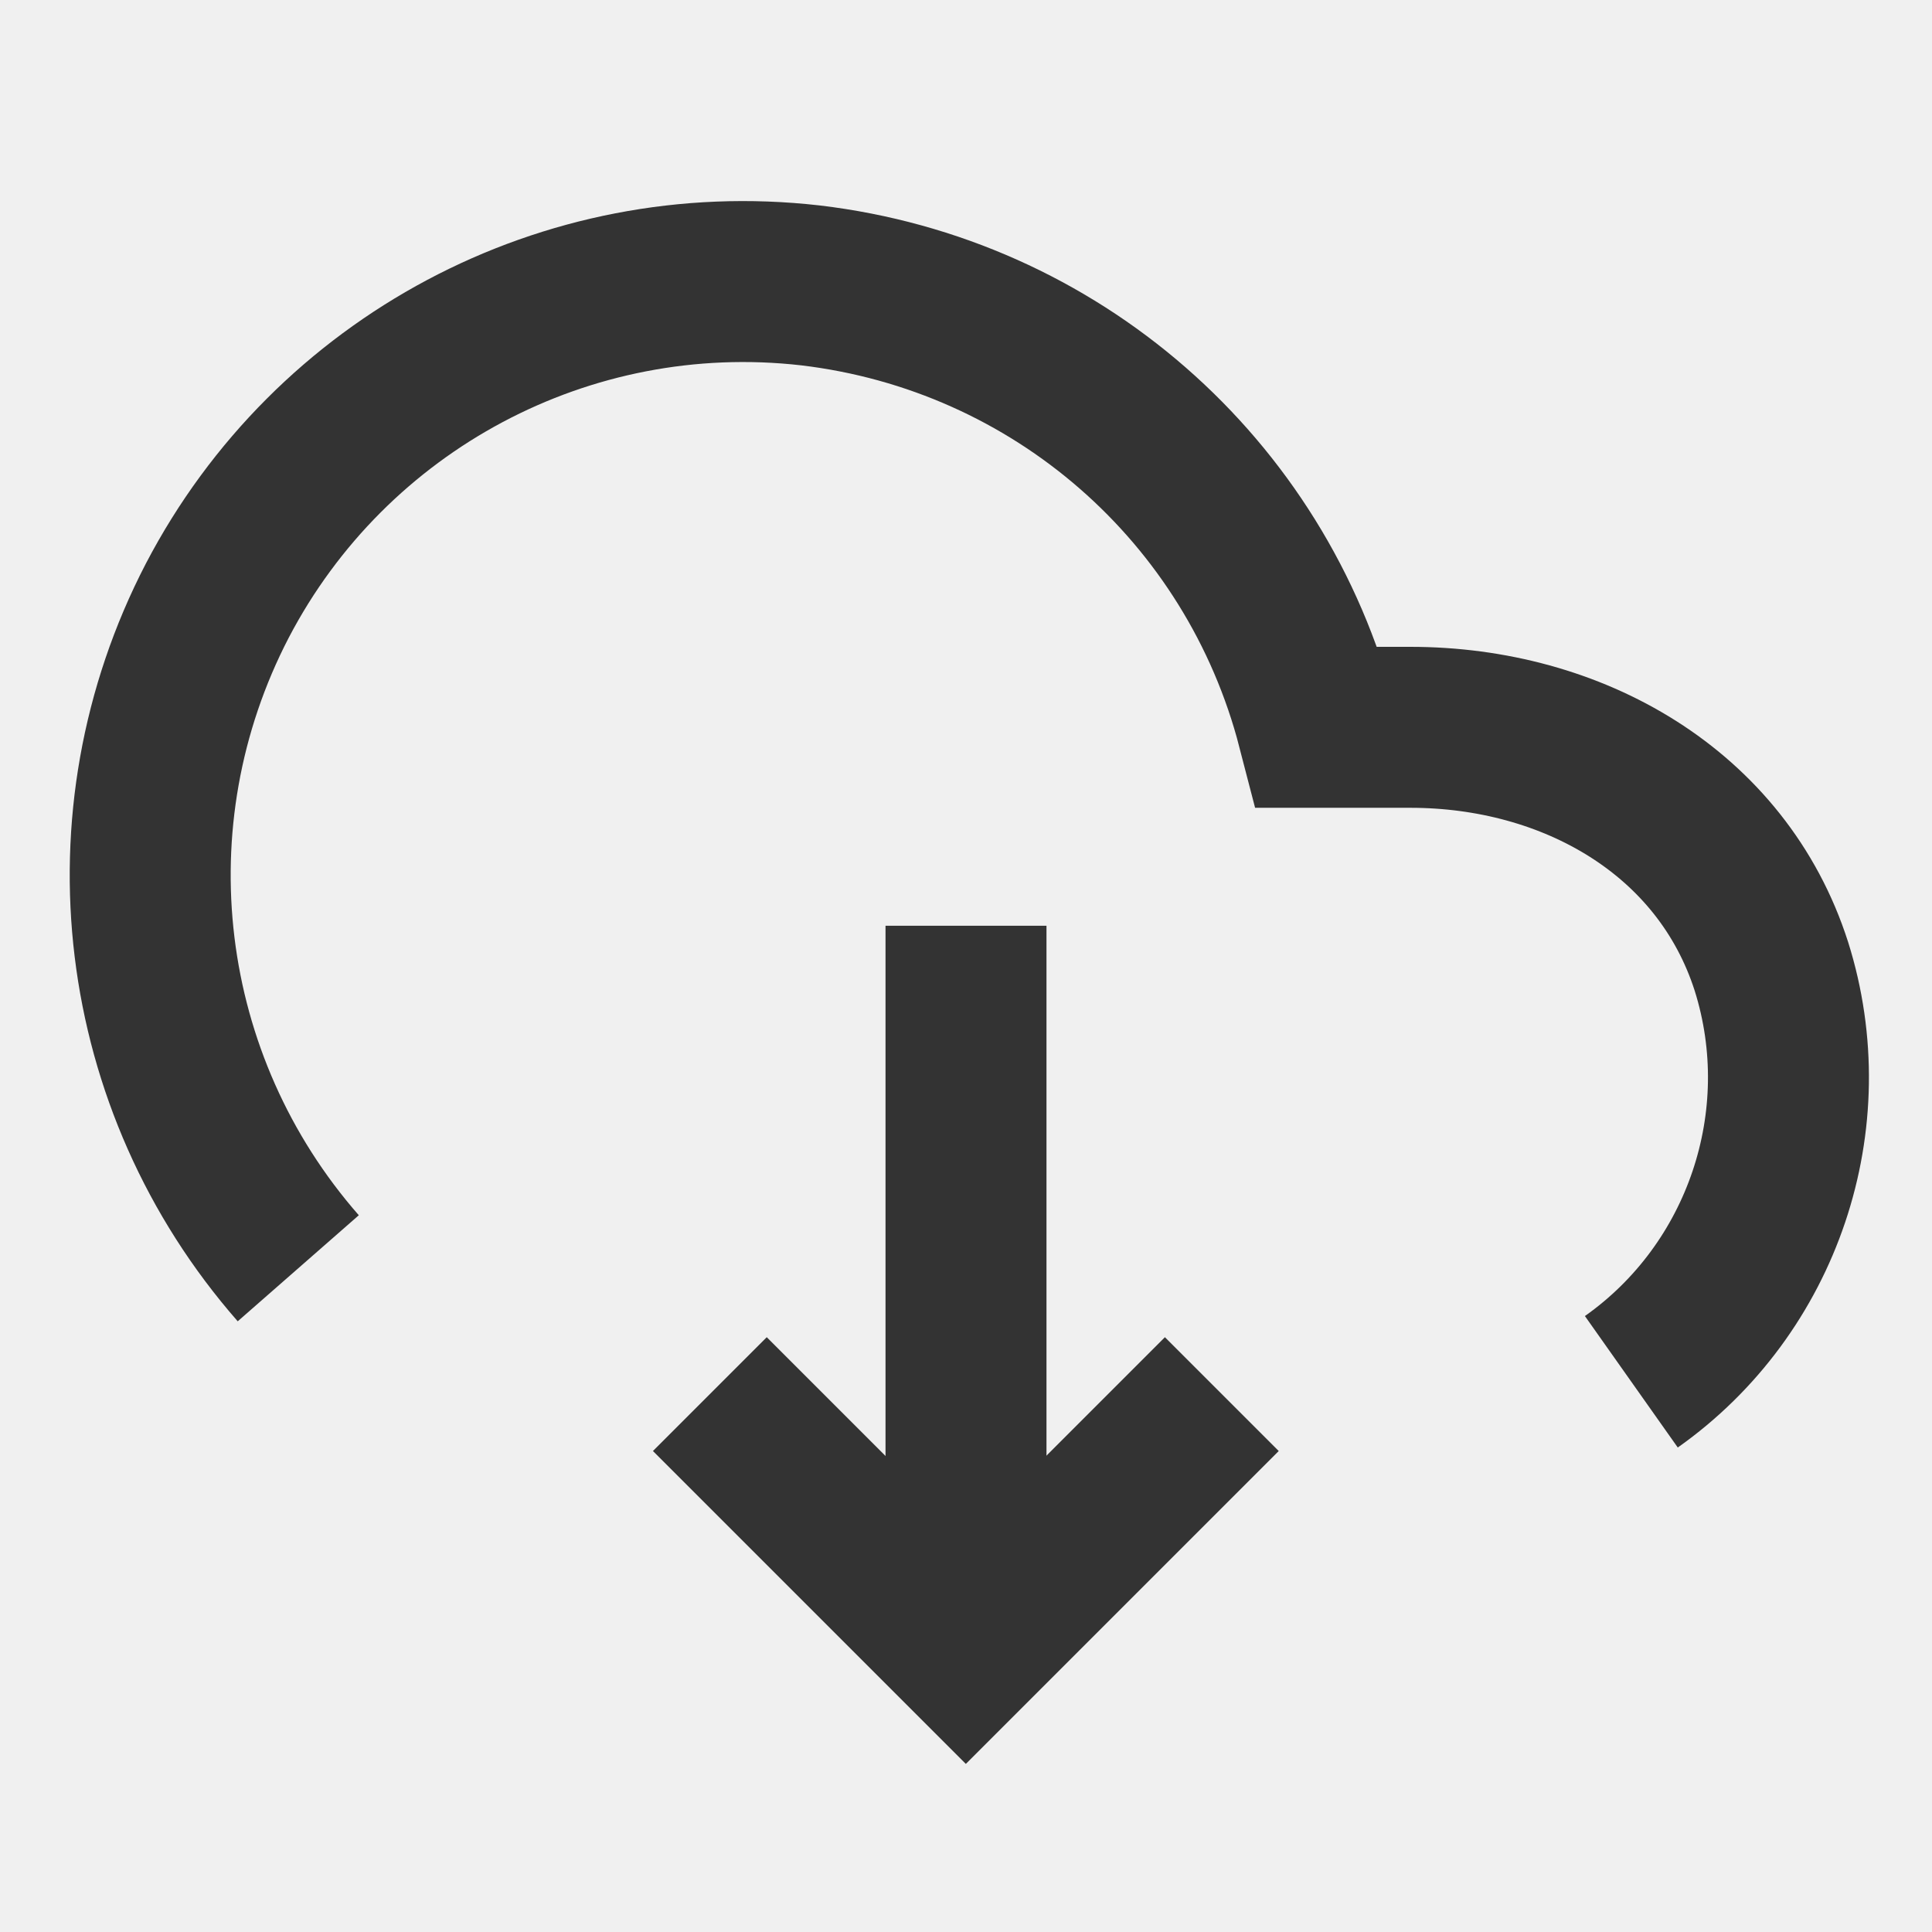
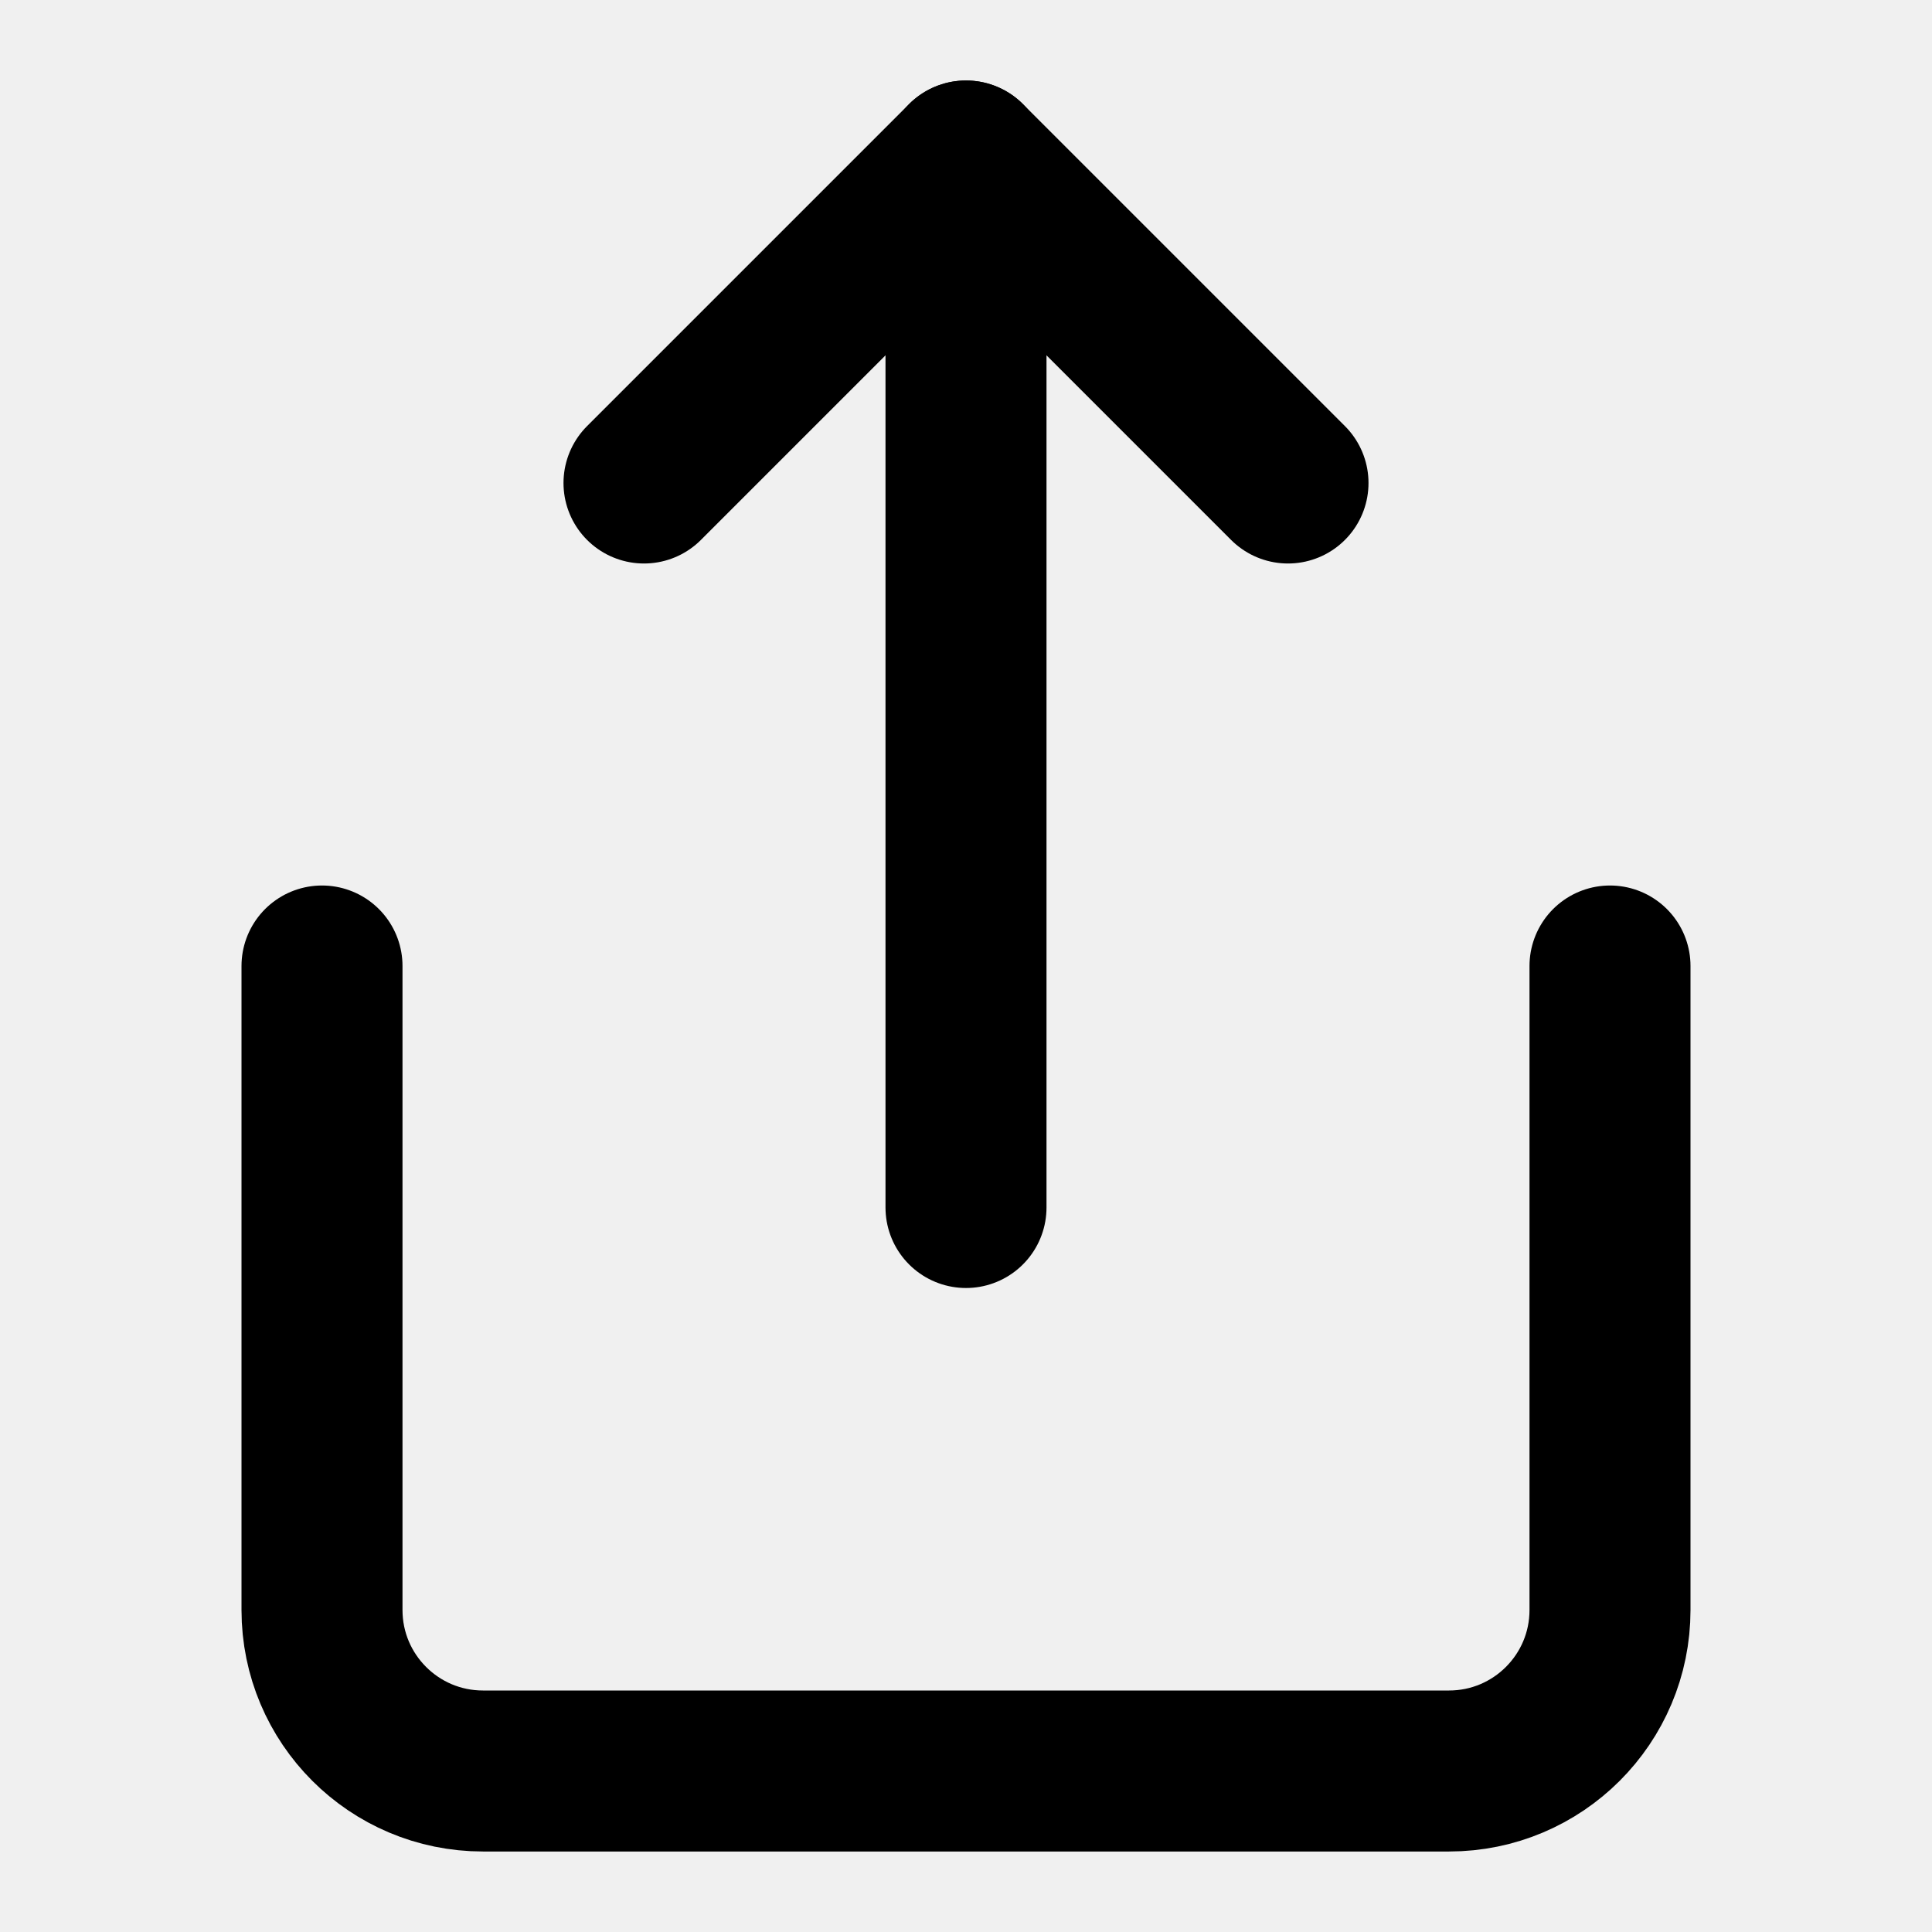
- <svg xmlns="http://www.w3.org/2000/svg" xmlns:xlink="http://www.w3.org/1999/xlink" width="16" height="16" viewBox="0 0 16 16" fill="none">
-   <defs>
-     <rect id="path_0" x="0" y="0" width="16" height="16" />
-   </defs>
-   <g opacity="1" transform="translate(0 0)  rotate(0 8 8)">
-     <mask id="bg-mask-0" fill="white">
-       <use xlink:href="#path_0" />
-     </mask>
-     <g mask="url(#bg-mask-0)">
-       <path id="路径 1" style="stroke:#333333; stroke-width:1.333; stroke-opacity:1; stroke-dasharray:0 0" transform="translate(1.240072 2.333332)  rotate(0 6.785118 4.552684)" d="M12.27,9.11C13.36,8.34 13.83,6.94 13.43,5.67C13.02,4.39 11.78,3.69 10.44,3.69L9.67,3.69C9.16,1.72 7.5,0.27 5.47,0.03C3.45,-0.2 1.5,0.84 0.56,2.64C-0.38,4.45 -0.11,6.64 1.23,8.17 " />
-       <path id="路径 2" style="stroke:#333333; stroke-width:1.333; stroke-opacity:1; stroke-dasharray:0 0" transform="translate(8 7.666667)  rotate(0 0.0014 3)" d="M0,6L0,0 " />
-       <path id="路径 3" style="stroke:#333333; stroke-width:1.333; stroke-opacity:1; stroke-dasharray:0 0" transform="translate(5.8786 11.5454)  rotate(0 2.121333 1.060667)" d="M4.24,0L2.12,2.12L0,0 " />
-     </g>
-   </g>
+ <svg xmlns="http://www.w3.org/2000/svg" stroke="currentColor" fill="none" stroke-width="2" viewBox="0 0 24 24" stroke-linecap="round" stroke-linejoin="round" class="icon-sm" height="1em" width="1em">
+   <path d="M4 12v8a2 2 0 0 0 2 2h12a2 2 0 0 0 2-2v-8" />
+   <polyline points="16 6 12 2 8 6" />
+   <line x1="12" y1="2" x2="12" y2="15" />
</svg>
